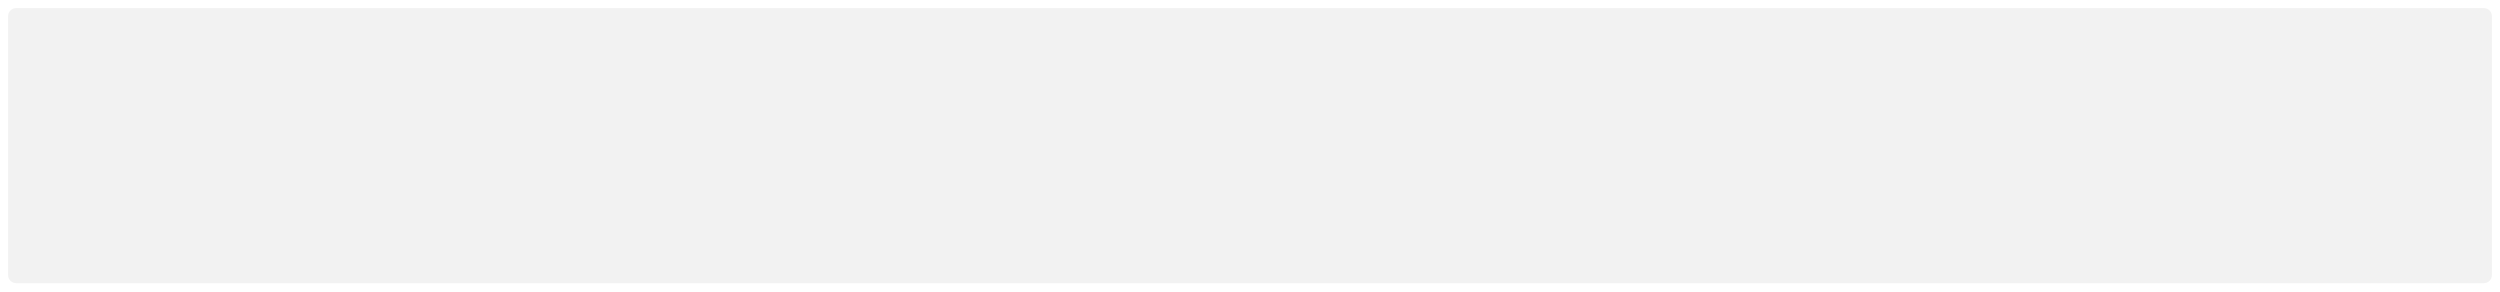
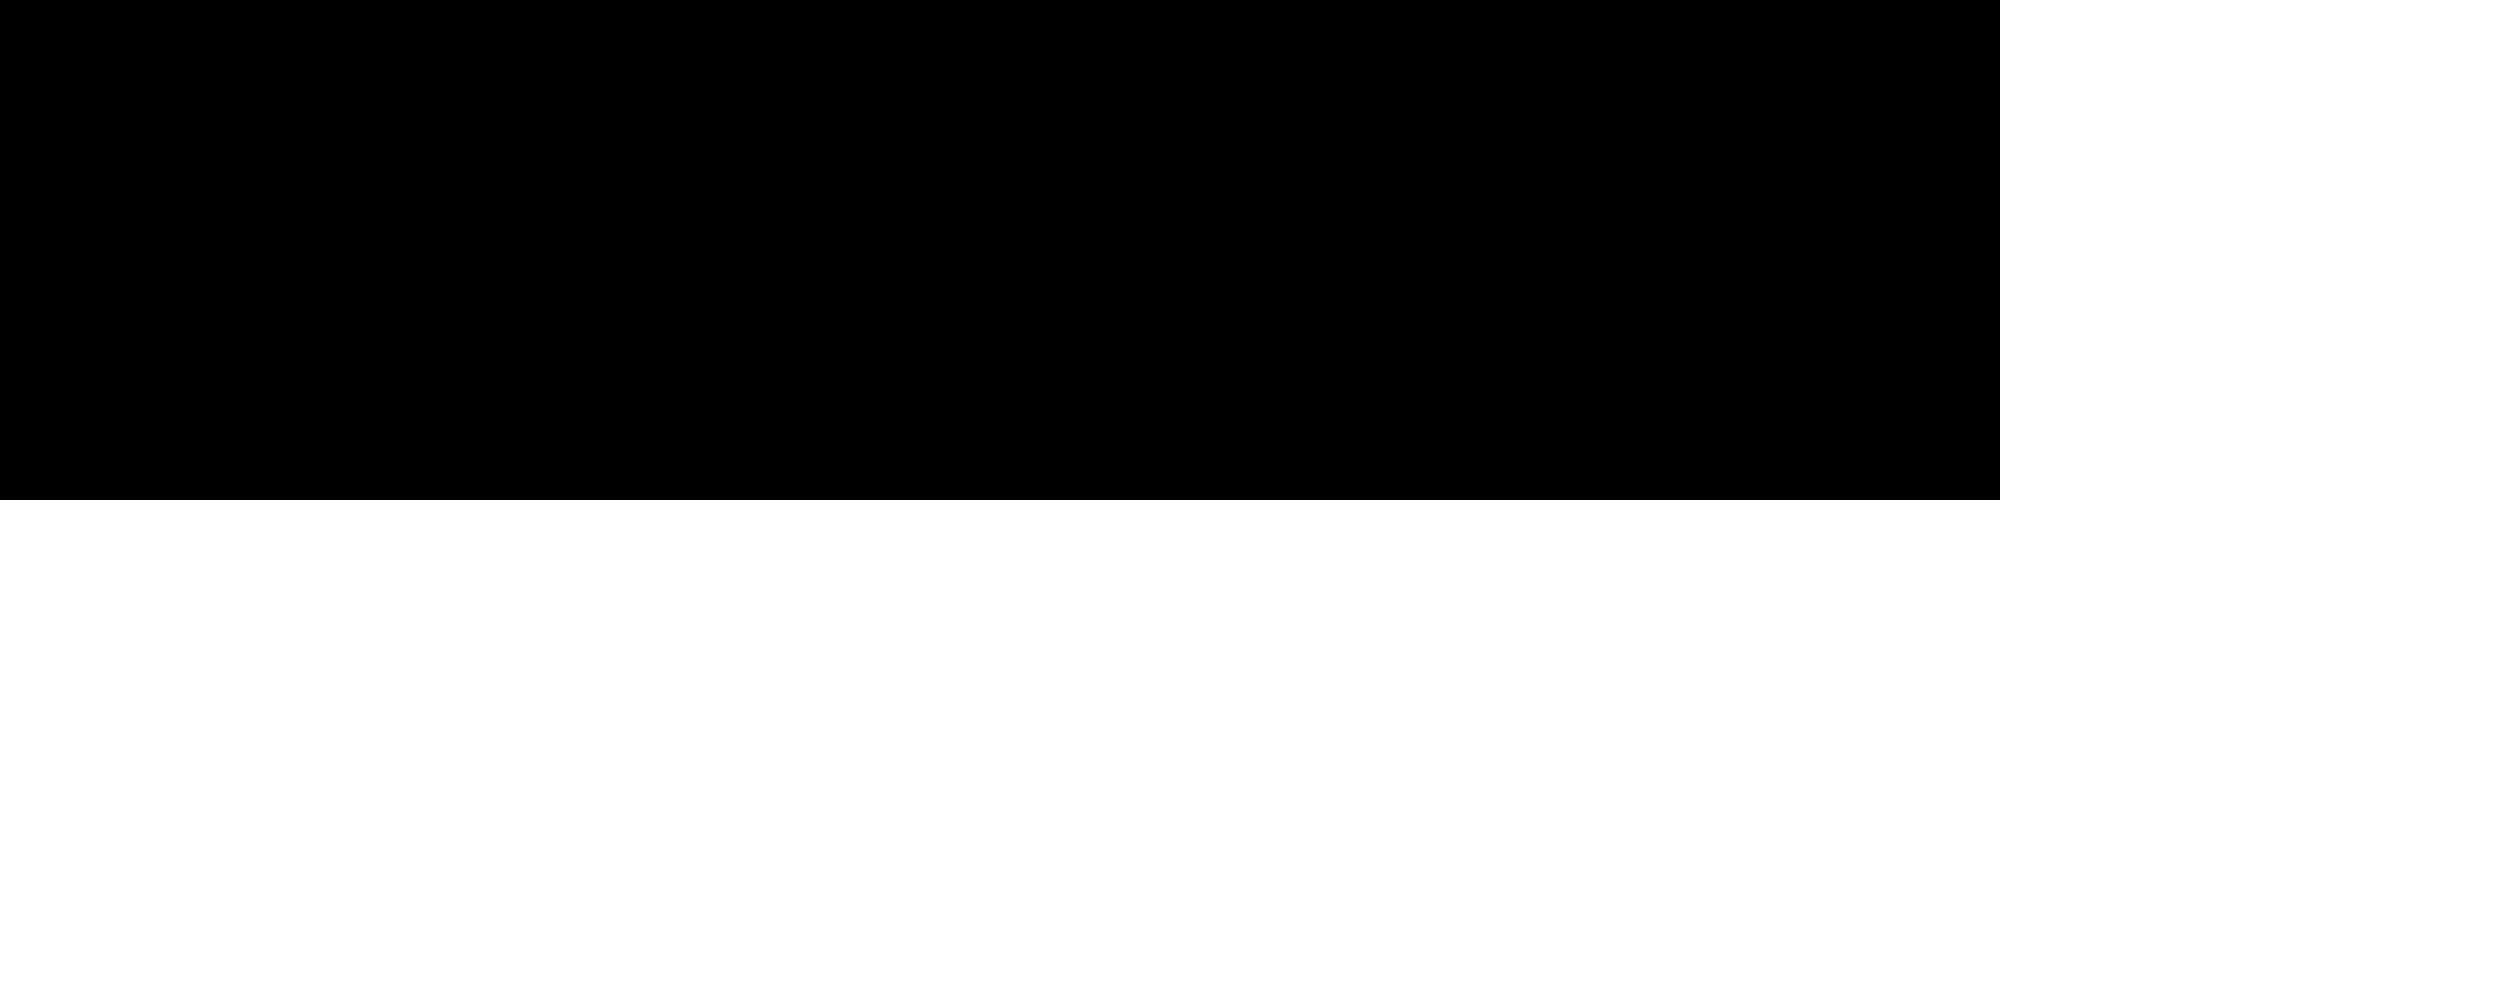
- <svg xmlns="http://www.w3.org/2000/svg" version="1.1" width="309px" height="36px">
-   <g transform="matrix(1 0 0 1 -1568 -272 )">
-     <path d="M 1569 274  A 1 1 0 0 1 1570 273 L 1875 273  A 1 1 0 0 1 1876 274 L 1876 306  A 1 1 0 0 1 1875 307 L 1570 307  A 1 1 0 0 1 1569 306 L 1569 274  Z " fill-rule="nonzero" fill="#f2f2f2" stroke="none" />
+ <svg xmlns="http://www.w3.org/2000/svg" version="1.1" width="5px" height="2px">
+   <g transform="matrix(1 0 0 1 -581 -242 )">
+     <path d="M 581 242.5  L 585 242.5  " stroke-width="1" stroke="#000000" fill="none" />
  </g>
</svg>
